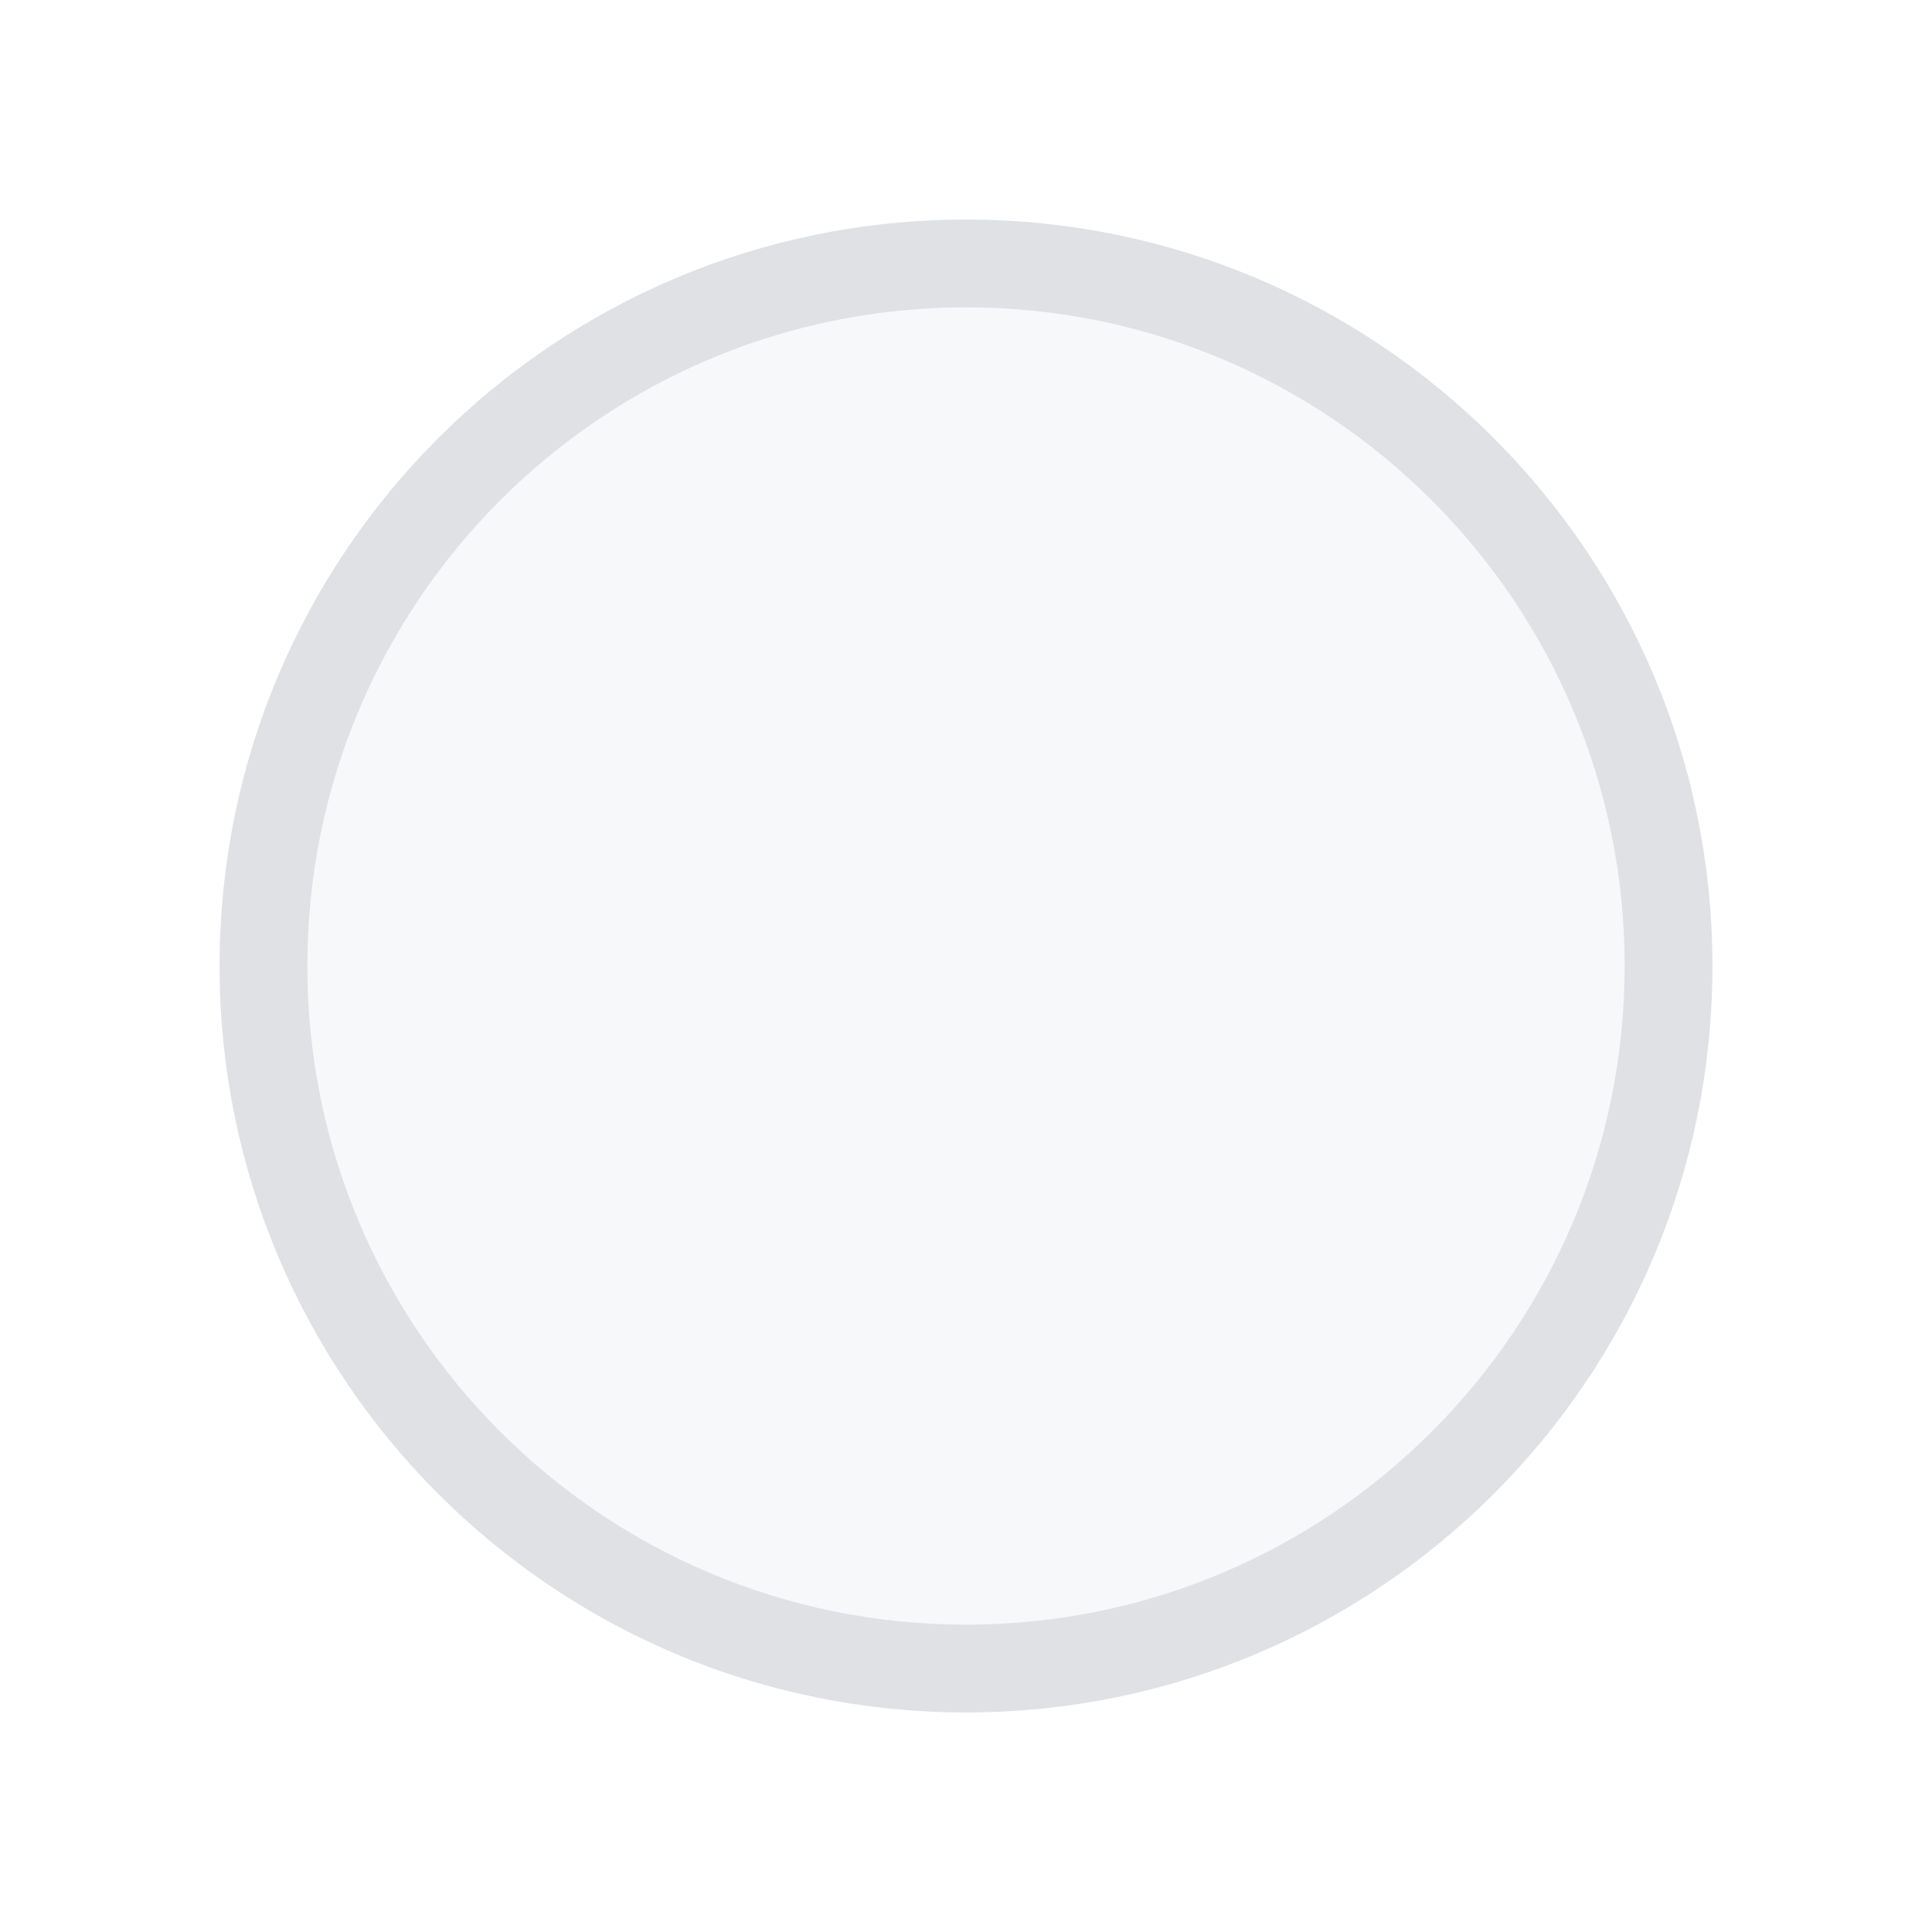
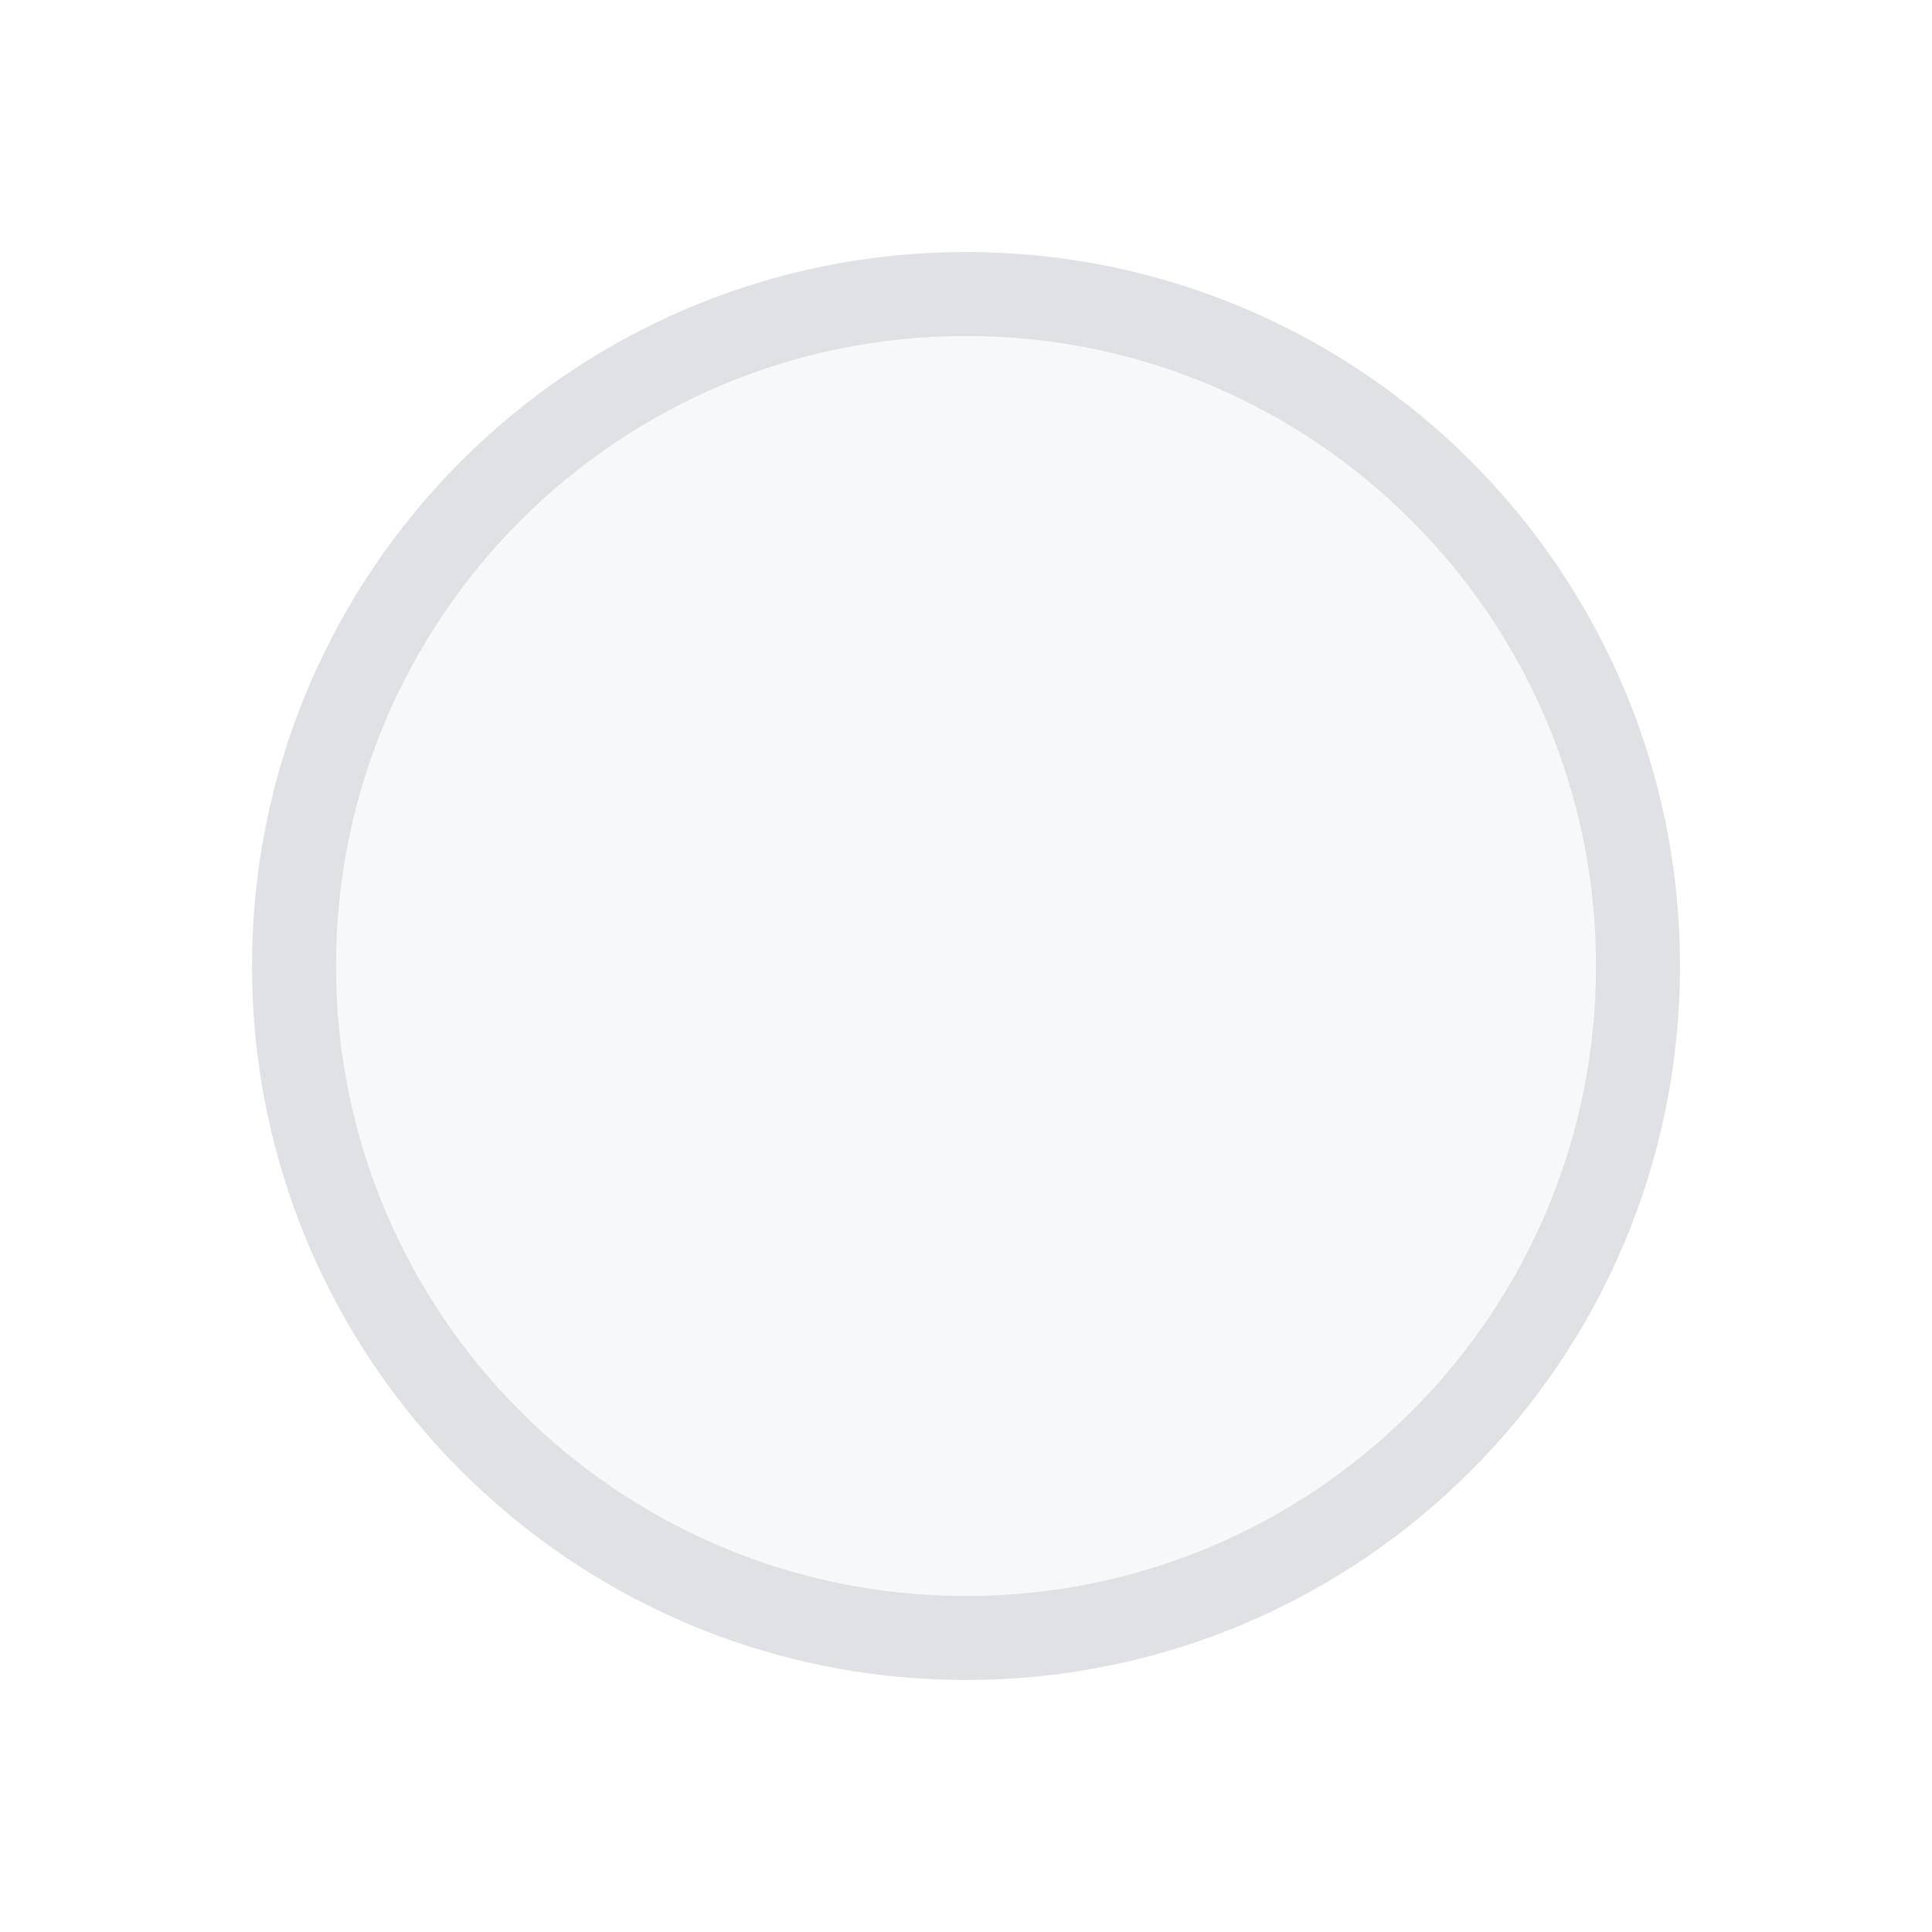
- <svg xmlns="http://www.w3.org/2000/svg" width="20" height="20" viewBox="1 1 22 22" fill="none">
+ <svg xmlns="http://www.w3.org/2000/svg" width="20" height="20" viewBox="0.5 0.5 23 23" fill="none">
  <circle id="Checkbox.Background.Disabled_Checkbox.Border.Disabled" cx="12" cy="12" r="8" fill="#F7F8FA" stroke="#DFE1E5" />
</svg>
